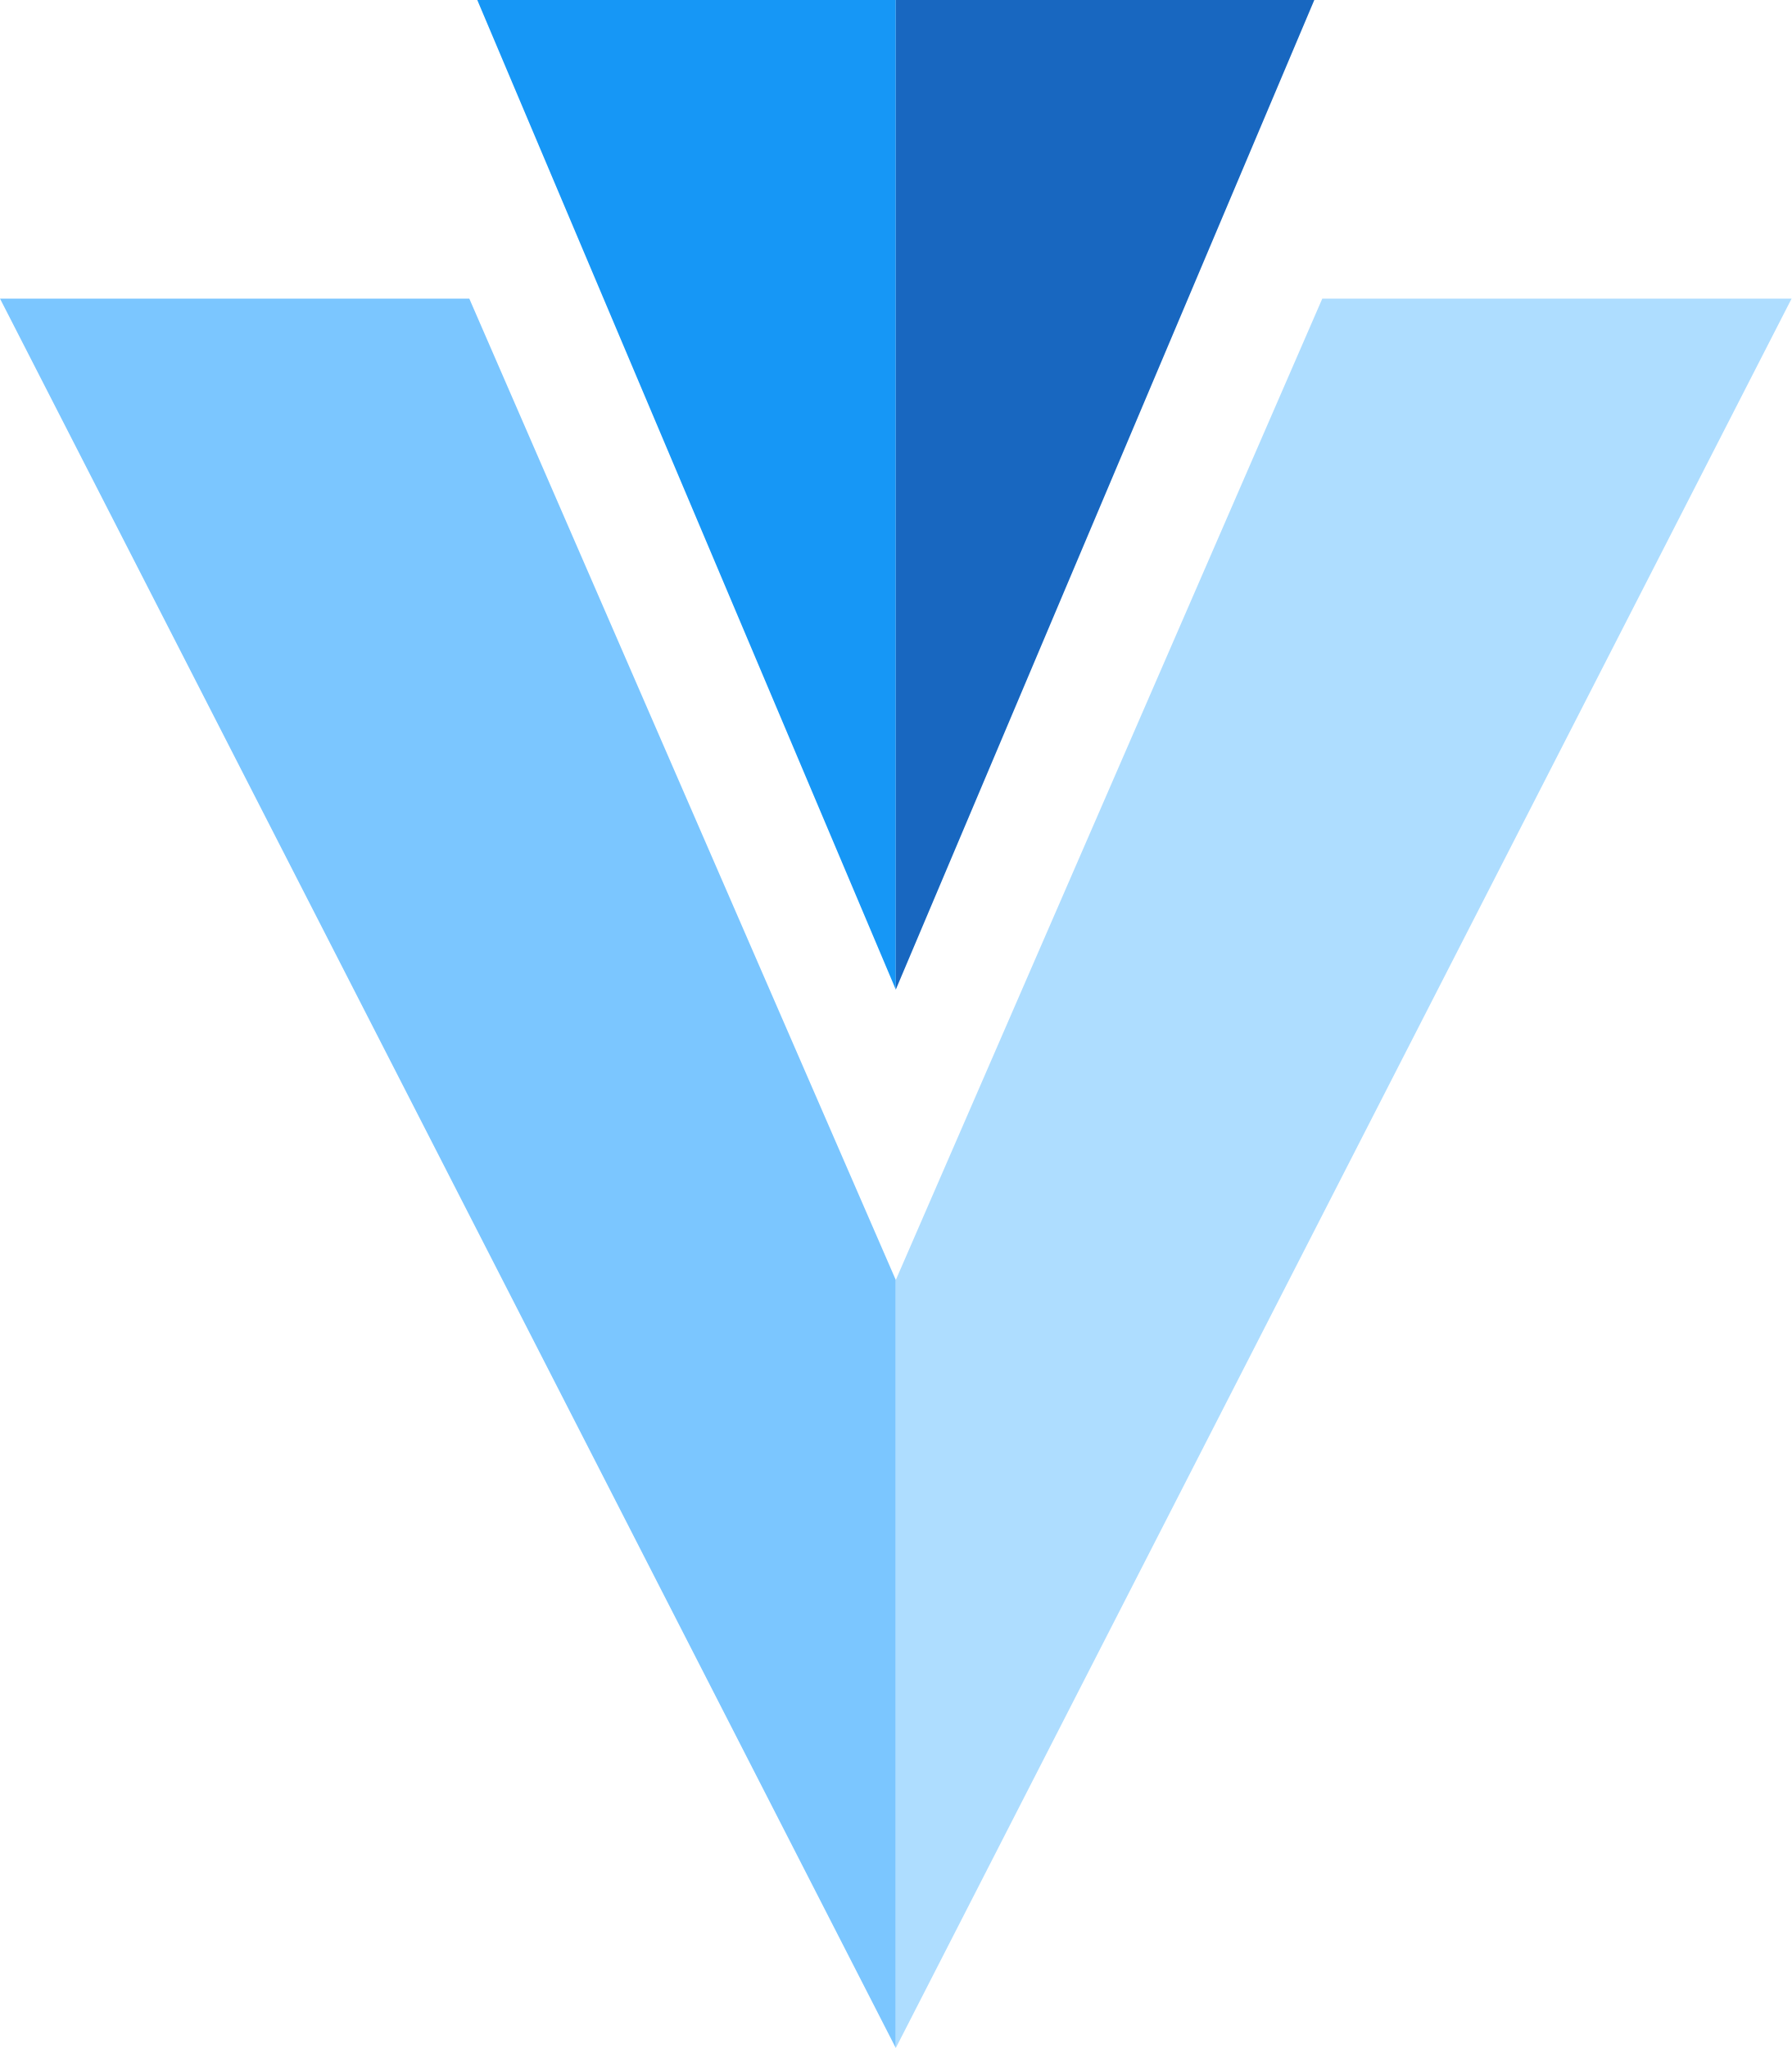
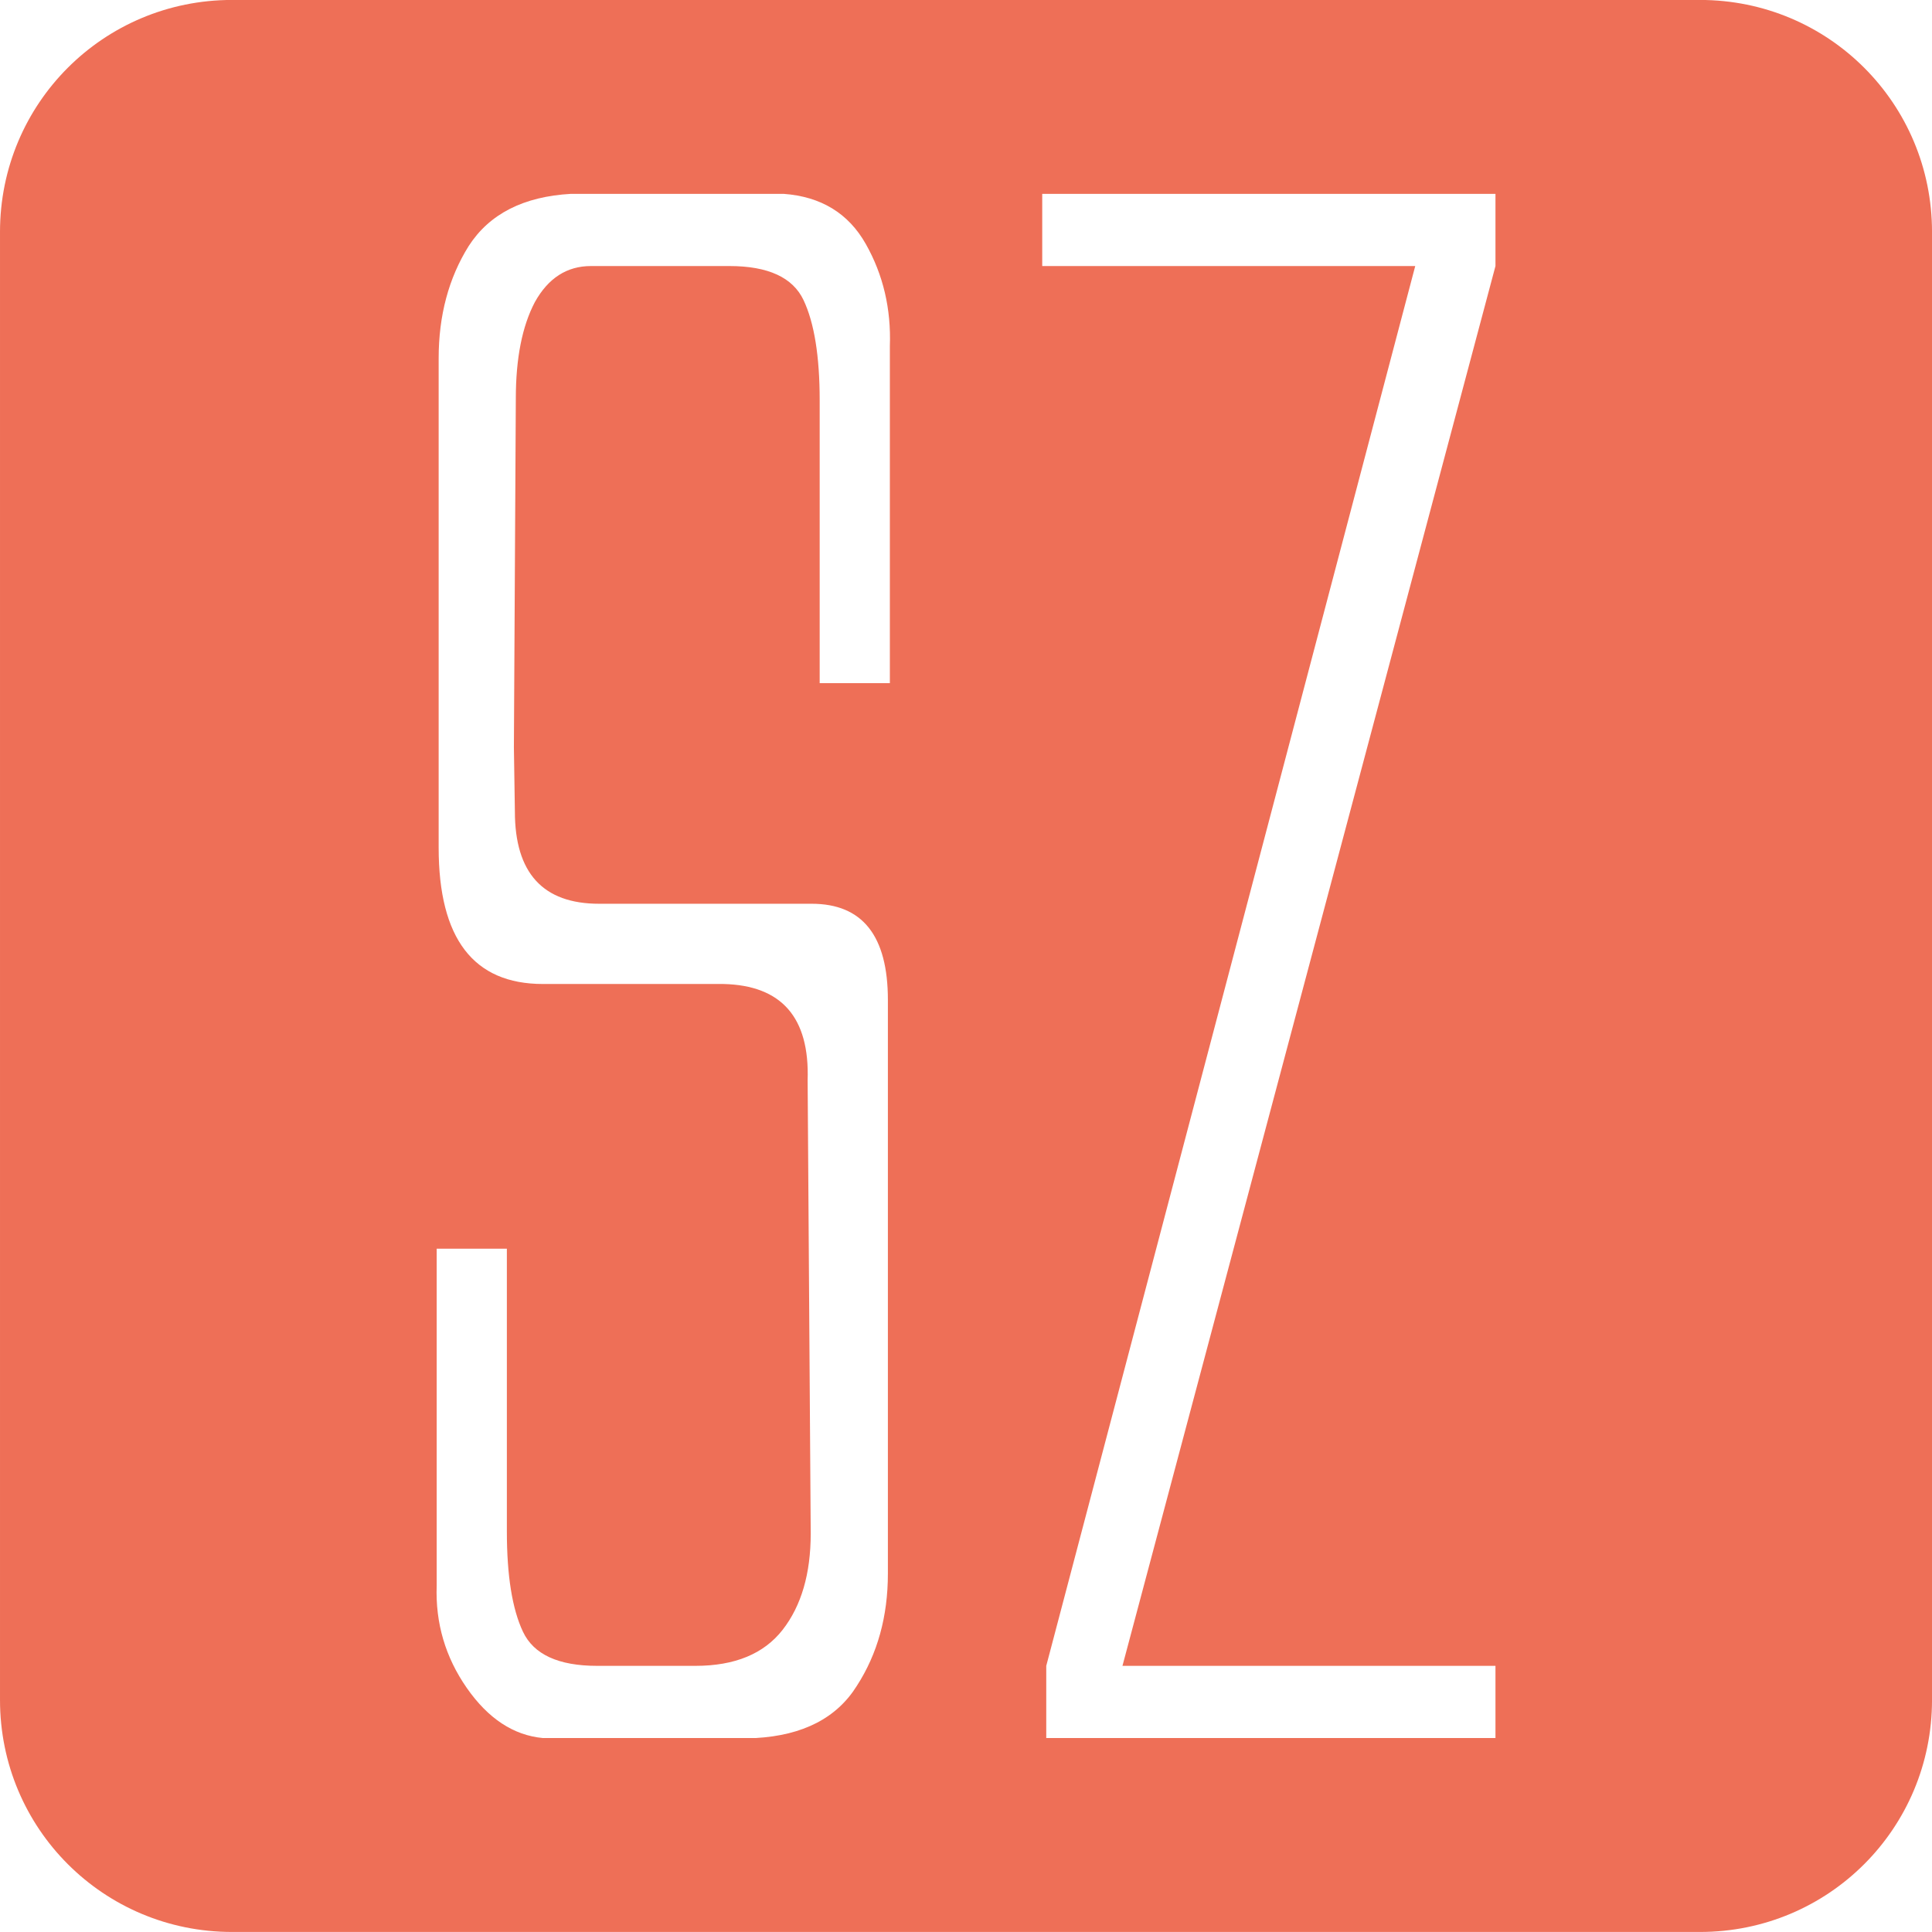
- <svg xmlns="http://www.w3.org/2000/svg" id="Layer_1" data-name="Layer 1" viewBox="0 0 87.5 100">
-   <defs>
-     <style>.cls-1{fill:#1697f6;}.cls-2{fill:#7bc6ff;}.cls-3{fill:#1867c0;}.cls-4{fill:#aeddff;}</style>
-   </defs>
-   <polyline class="cls-1" points="43.75 0 23.31 0 43.75 48.32" />
-   <polygon class="cls-2" points="43.75 62.5 43.75 100 0 14.58 22.92 14.58 43.75 62.5" />
-   <polyline class="cls-3" points="43.75 0 64.19 0 43.75 48.32" />
-   <polygon class="cls-4" points="64.58 14.58 87.5 14.58 43.75 100 43.75 62.5 64.58 14.58" />
+ <svg xmlns="http://www.w3.org/2000/svg" version="1.1" id="svg17599" width="100" height="100">
+   <defs id="defs17603" />
+   <g id="g17605" transform="matrix(3.779527,0,0,3.779527,15753.208,-14656.808)">
+     <g aria-label="SZ" id="text4445" style="font-size:10.583px;line-height:1.25;font-family:'Alien League';-inkscape-font-specification:'Alien League, Normal';fill:#ee6f57;fill-opacity:1;stroke-width:0.265" transform="matrix(0.2999733,0,0,0.2999733,-2890.093,2733.852)">
+       <path id="path6732" style="fill:#ee6f57;fill-opacity:1;stroke-width:2.344" d="m -4234.124,3822.841 c -2.167,0.122 -3.724,0.915 -4.67,2.381 -0.915,1.464 -1.372,3.174 -1.372,5.127 v 2.931 19.409 c 0,4.15 1.587,6.225 4.761,6.225 h 8.239 c 2.658,0.062 3.939,1.527 3.845,4.395 l 0.141,20.691 c 0,1.831 -0.426,3.296 -1.28,4.395 -0.855,1.098 -2.183,1.648 -3.983,1.648 h -4.486 c -1.768,0 -2.897,-0.519 -3.388,-1.557 -0.49,-1.038 -0.735,-2.563 -0.735,-4.577 v -12.91 h -3.204 v 15.381 c -0.061,1.709 0.396,3.266 1.373,4.67 0.977,1.402 2.136,2.165 3.479,2.289 h 9.705 c 2.167,-0.122 3.708,-0.916 4.623,-2.381 0.946,-1.465 1.419,-3.174 1.419,-5.127 v -2.931 -23.255 c 0,-2.93 -1.159,-4.394 -3.478,-4.394 h -9.706 c -2.563,0 -3.845,-1.404 -3.845,-4.212 l -0.045,-2.929 0.088,-15.931 c 0,-1.831 0.29,-3.295 0.868,-4.394 0.611,-1.099 1.465,-1.648 2.563,-1.648 h 6.317 c 1.768,0 2.898,0.519 3.388,1.557 0.49,1.038 0.736,2.564 0.736,4.578 v 12.908 h 3.204 v -15.38 c 0.061,-1.709 -0.305,-3.266 -1.099,-4.67 -0.793,-1.402 -2.044,-2.165 -3.753,-2.289 z m 21.513,0 v 3.296 h 11.902 5.127 l -16.845,63.906 v 3.296 h 6.042 14.466 v -3.296 h -7.233 -9.796 l 17.029,-63.906 v -3.296 h -6.042 -9.706 z m -36.988,-8.852 h 67.017 c 5.868,0 10.593,4.724 10.593,10.593 v 67.017 c 0,5.868 -4.724,10.593 -10.593,10.593 h -67.017 c -5.868,0 -10.593,-4.724 -10.593,-10.593 v -67.017 c 0,-5.868 4.724,-10.593 10.593,-10.593 z" />
+     </g>
+   </g>
</svg>
